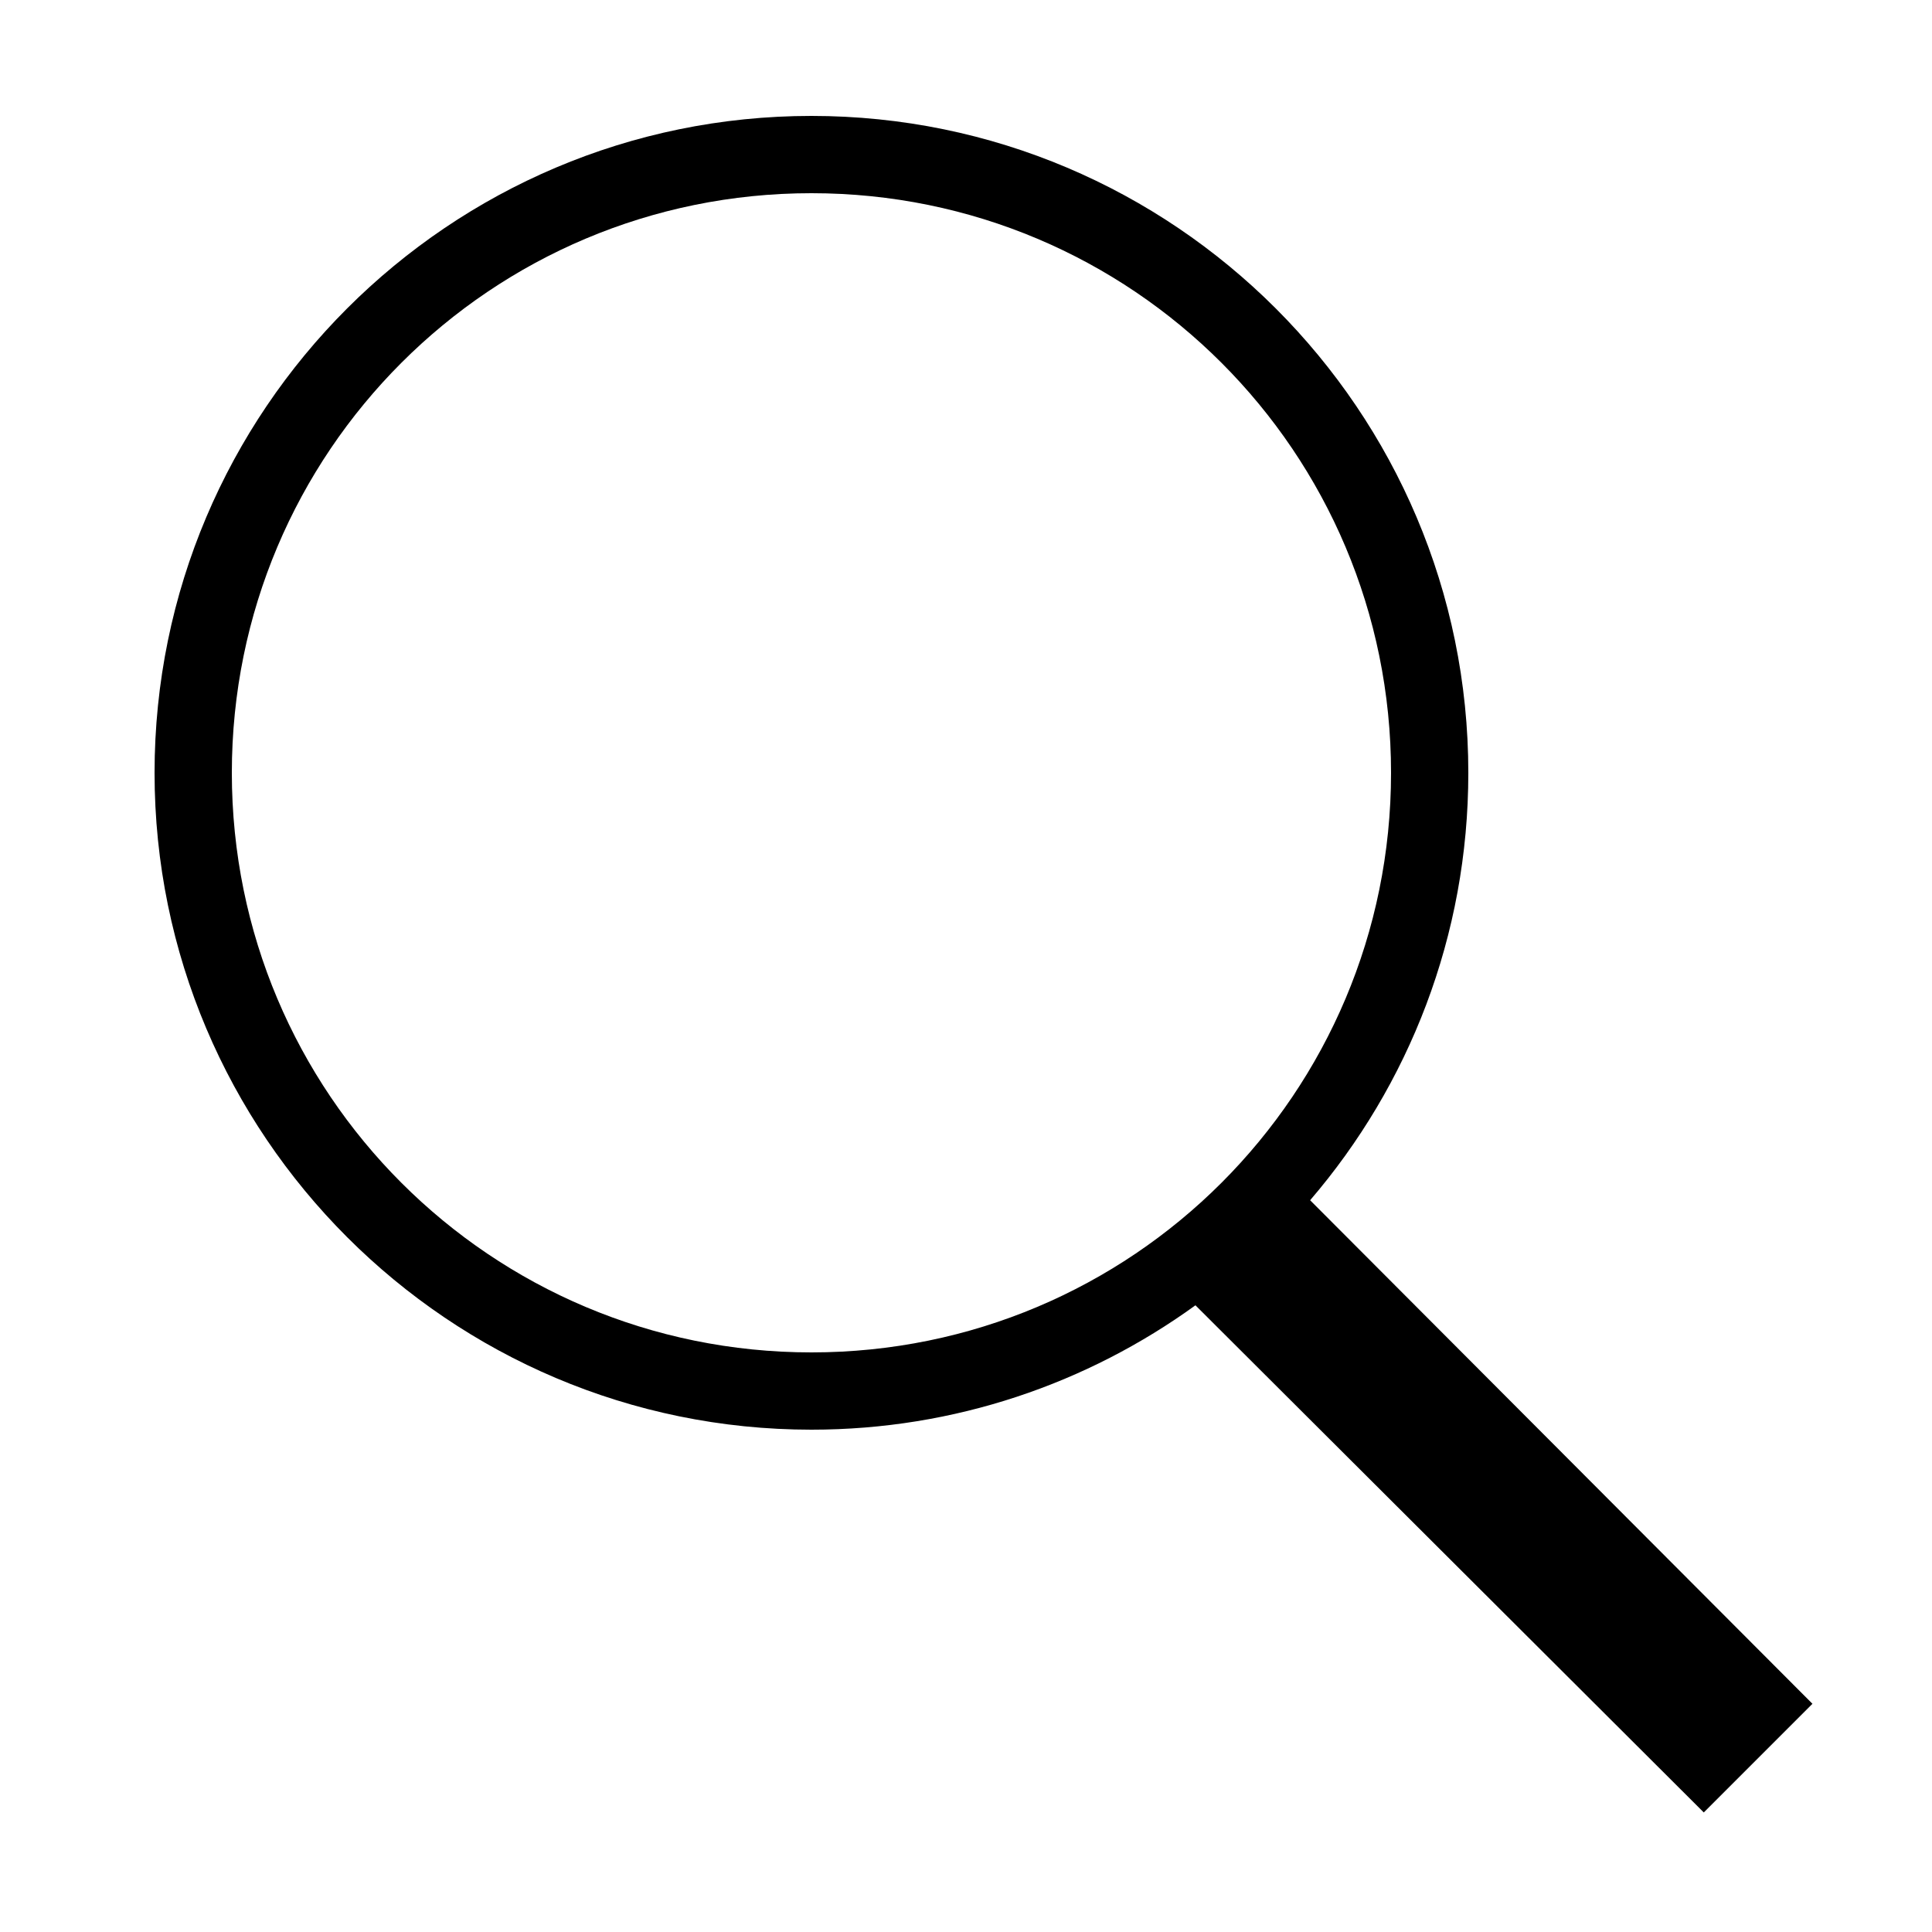
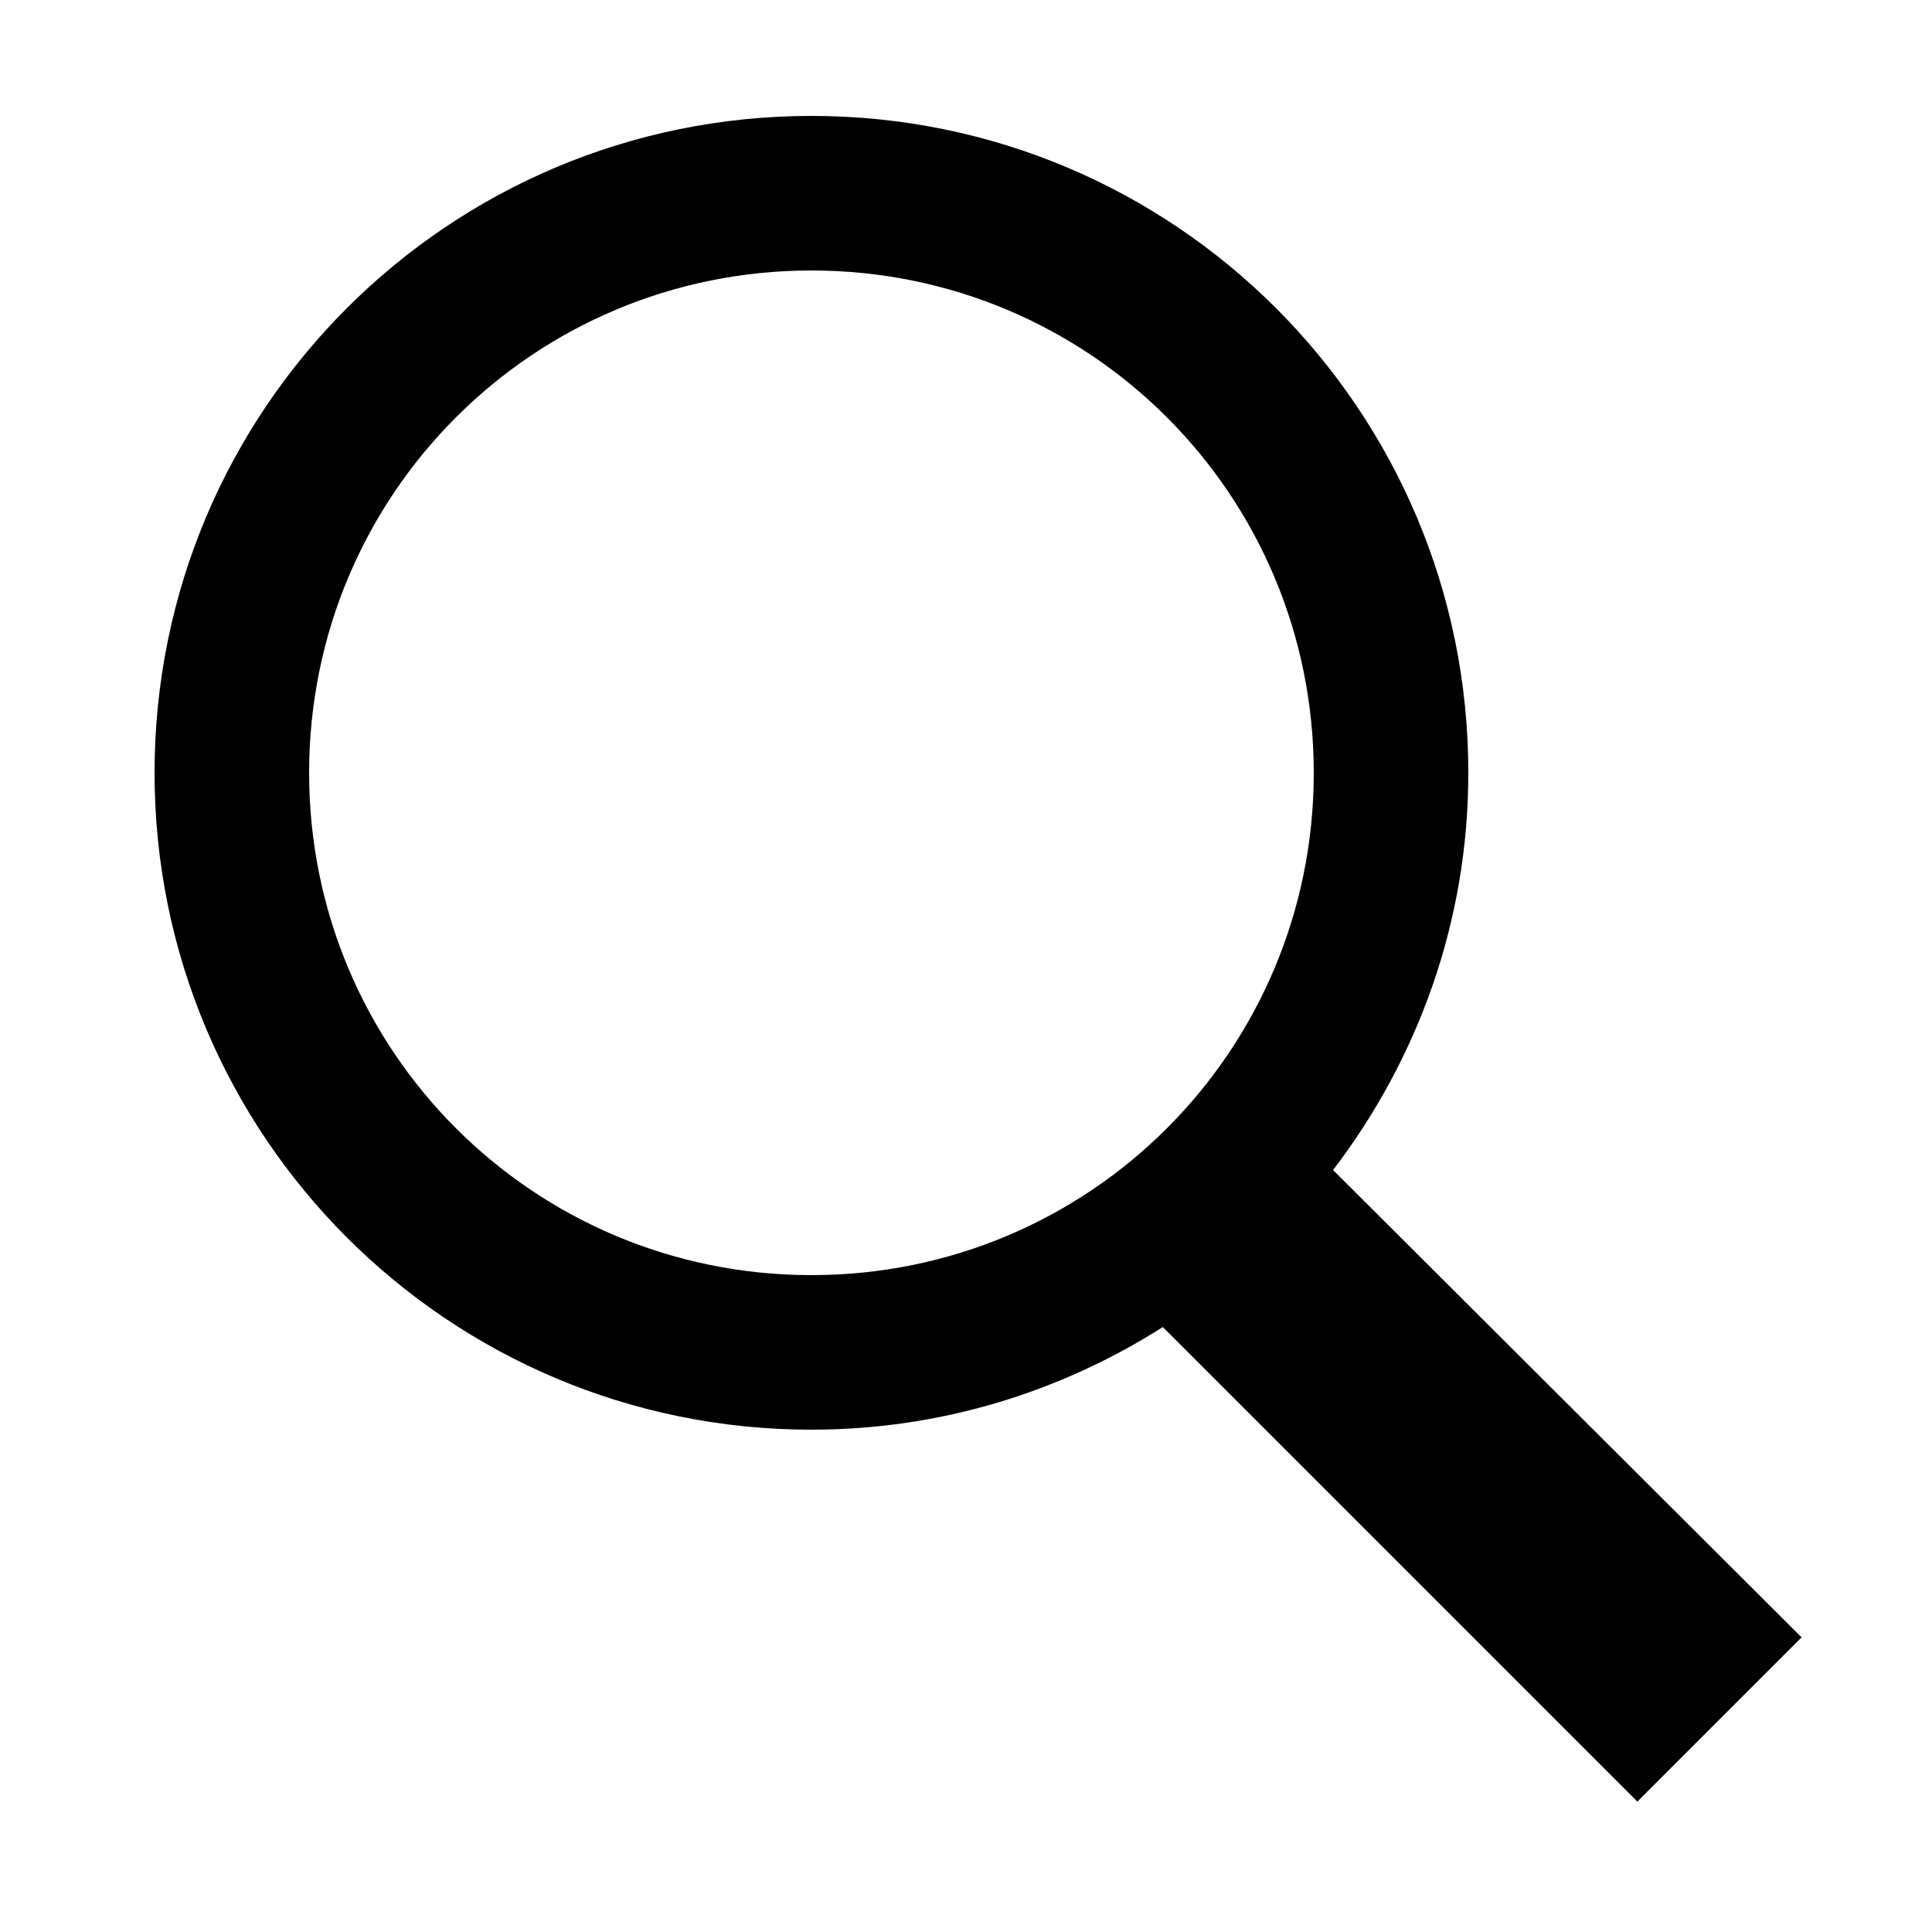
<svg xmlns="http://www.w3.org/2000/svg" viewBox="0 0 50 50" width="50px" height="50px">
-   <path d="M 21 3 C 11.621 3 4 10.621 4 20 C 4 29.379 11.621 37 21 37 C 24.711 37 28.141 35.805 30.938 33.781 L 44.094 46.906 L 46.906 44.094 L 33.906 31.062 C 36.461 28.086 38 24.223 38 20 C 38 10.621 30.379 3 21 3 Z M 21 5 C 29.297 5 36 11.703 36 20 C 36 28.297 29.297 35 21 35 C 12.703 35 6 28.297 6 20 C 6 11.703 12.703 5 21 5 Z" />
+   <path d="M 21 3 C 11.602 3 4 10.602 4 20 C 4 29.398 11.602 37 21 37 C 24.355 37 27.461 36.016 30.094 34.344 L 42.375 46.625 L 46.625 42.375 L 34.5 30.281 C 36.68 27.422 38 23.879 38 20 C 38 10.602 30.398 3 21 3 Z M 21 7 C 28.199 7 34 12.801 34 20 C 34 27.199 28.199 33 21 33 C 13.801 33 8 27.199 8 20 C 8 12.801 13.801 7 21 7 Z" />
</svg>
